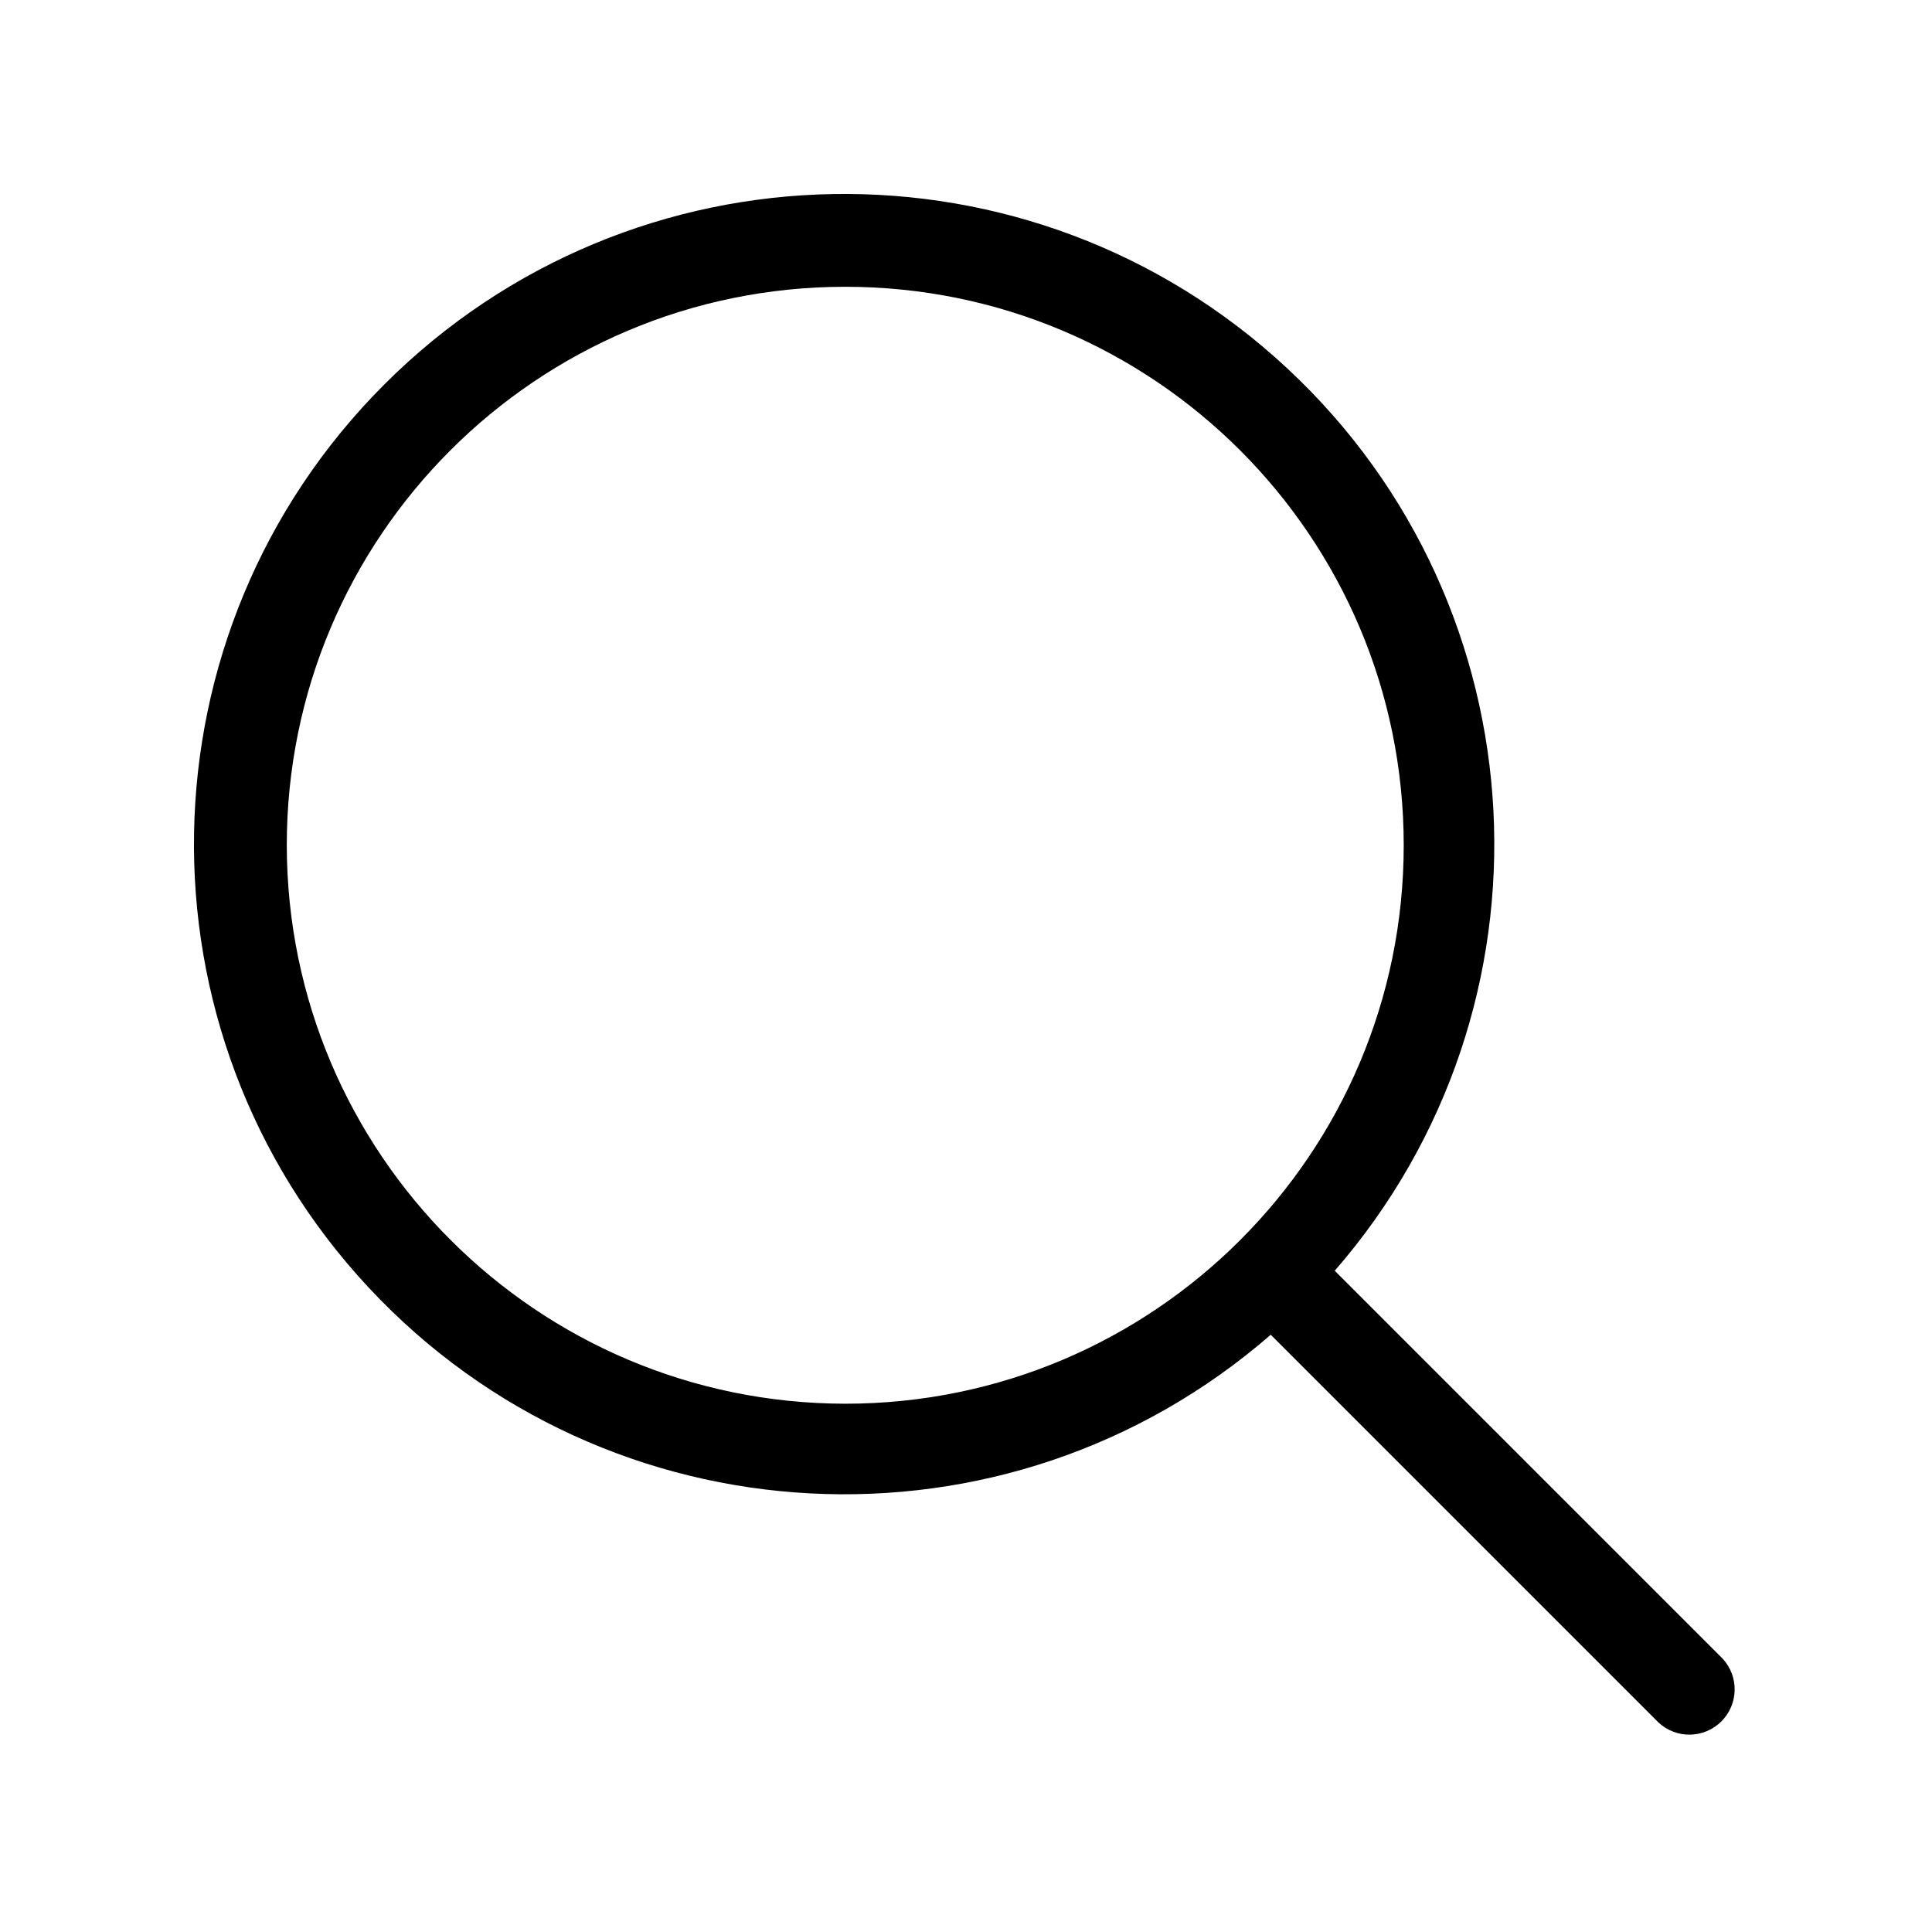
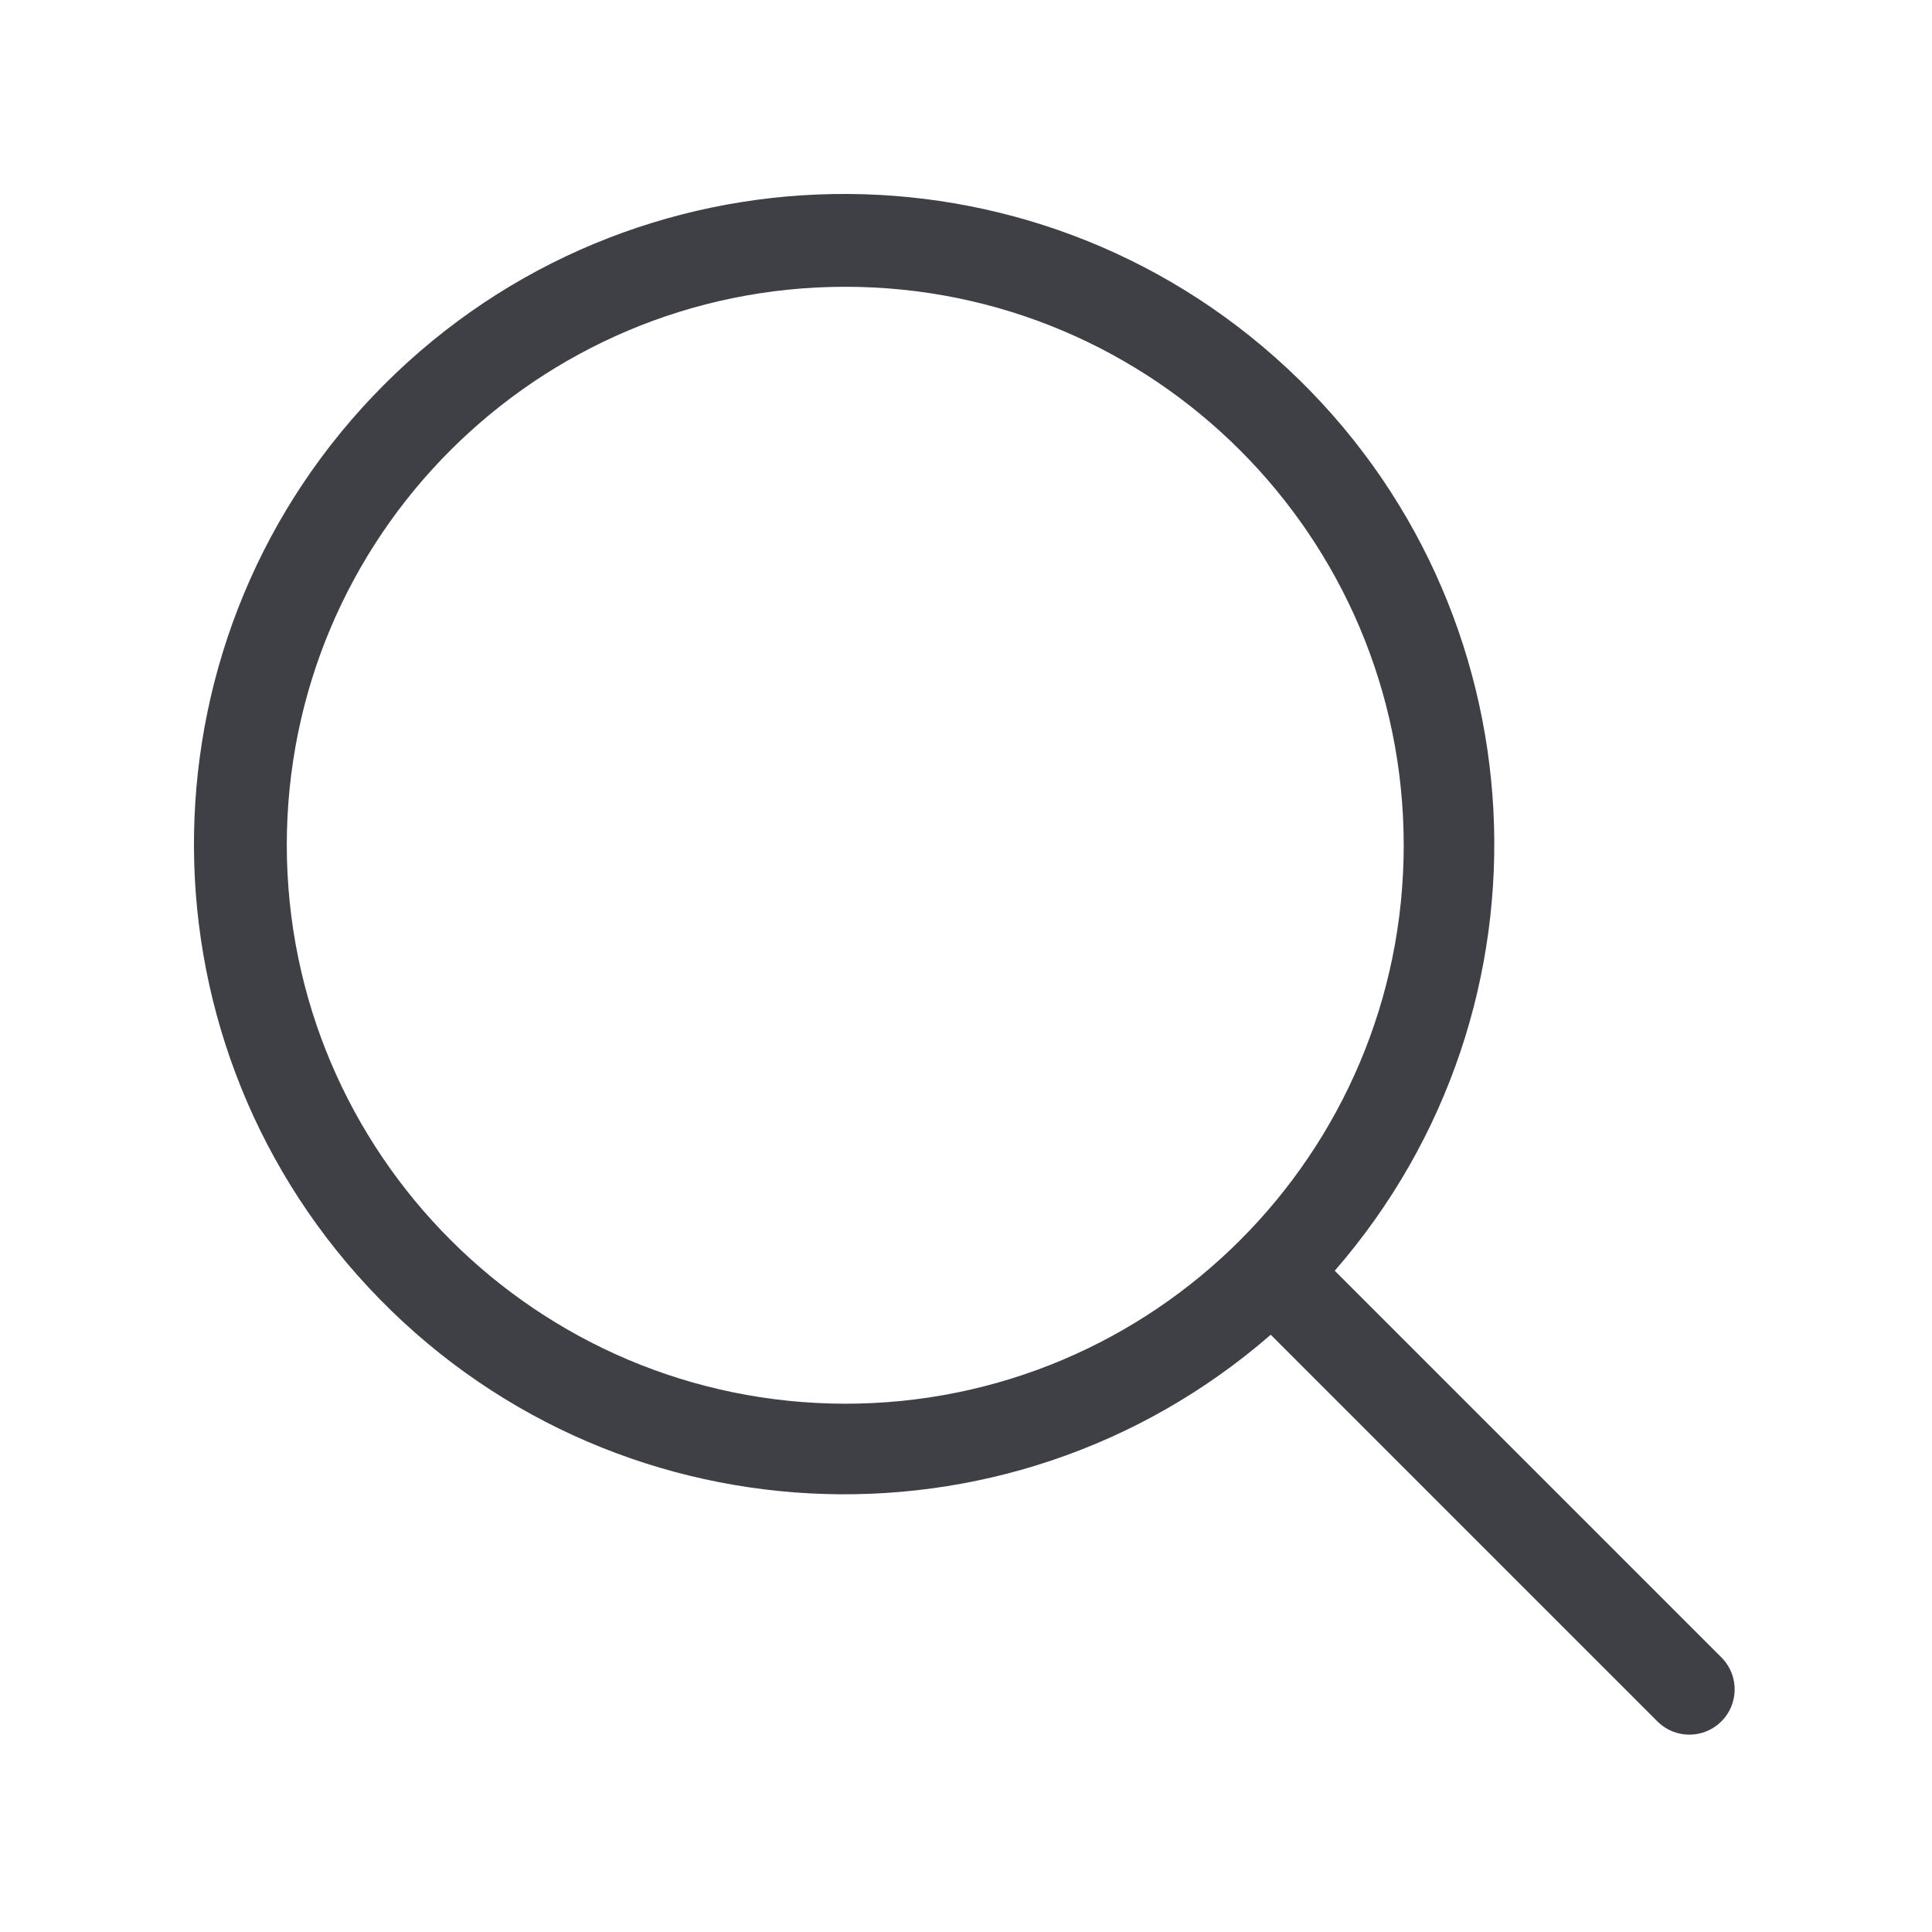
<svg xmlns="http://www.w3.org/2000/svg" width="32" height="32" viewBox="0 0 256 256">
-   <path fill="currentColor" d="m228.24 219.76-51.38-51.38a86.15 86.15 0 1 0-8.48 8.48l51.38 51.38a6 6 0 0 0 8.48-8.48M38 112a74 74 0 1 1 74 74 74.09 74.09 0 0 1-74-74" />
+   <path fill="#3F3F46" d="m228.24 219.76-51.38-51.38a86.15 86.15 0 1 0-8.48 8.48l51.38 51.38a6 6 0 0 0 8.48-8.48M38 112a74 74 0 1 1 74 74 74.09 74.09 0 0 1-74-74" />
</svg>
